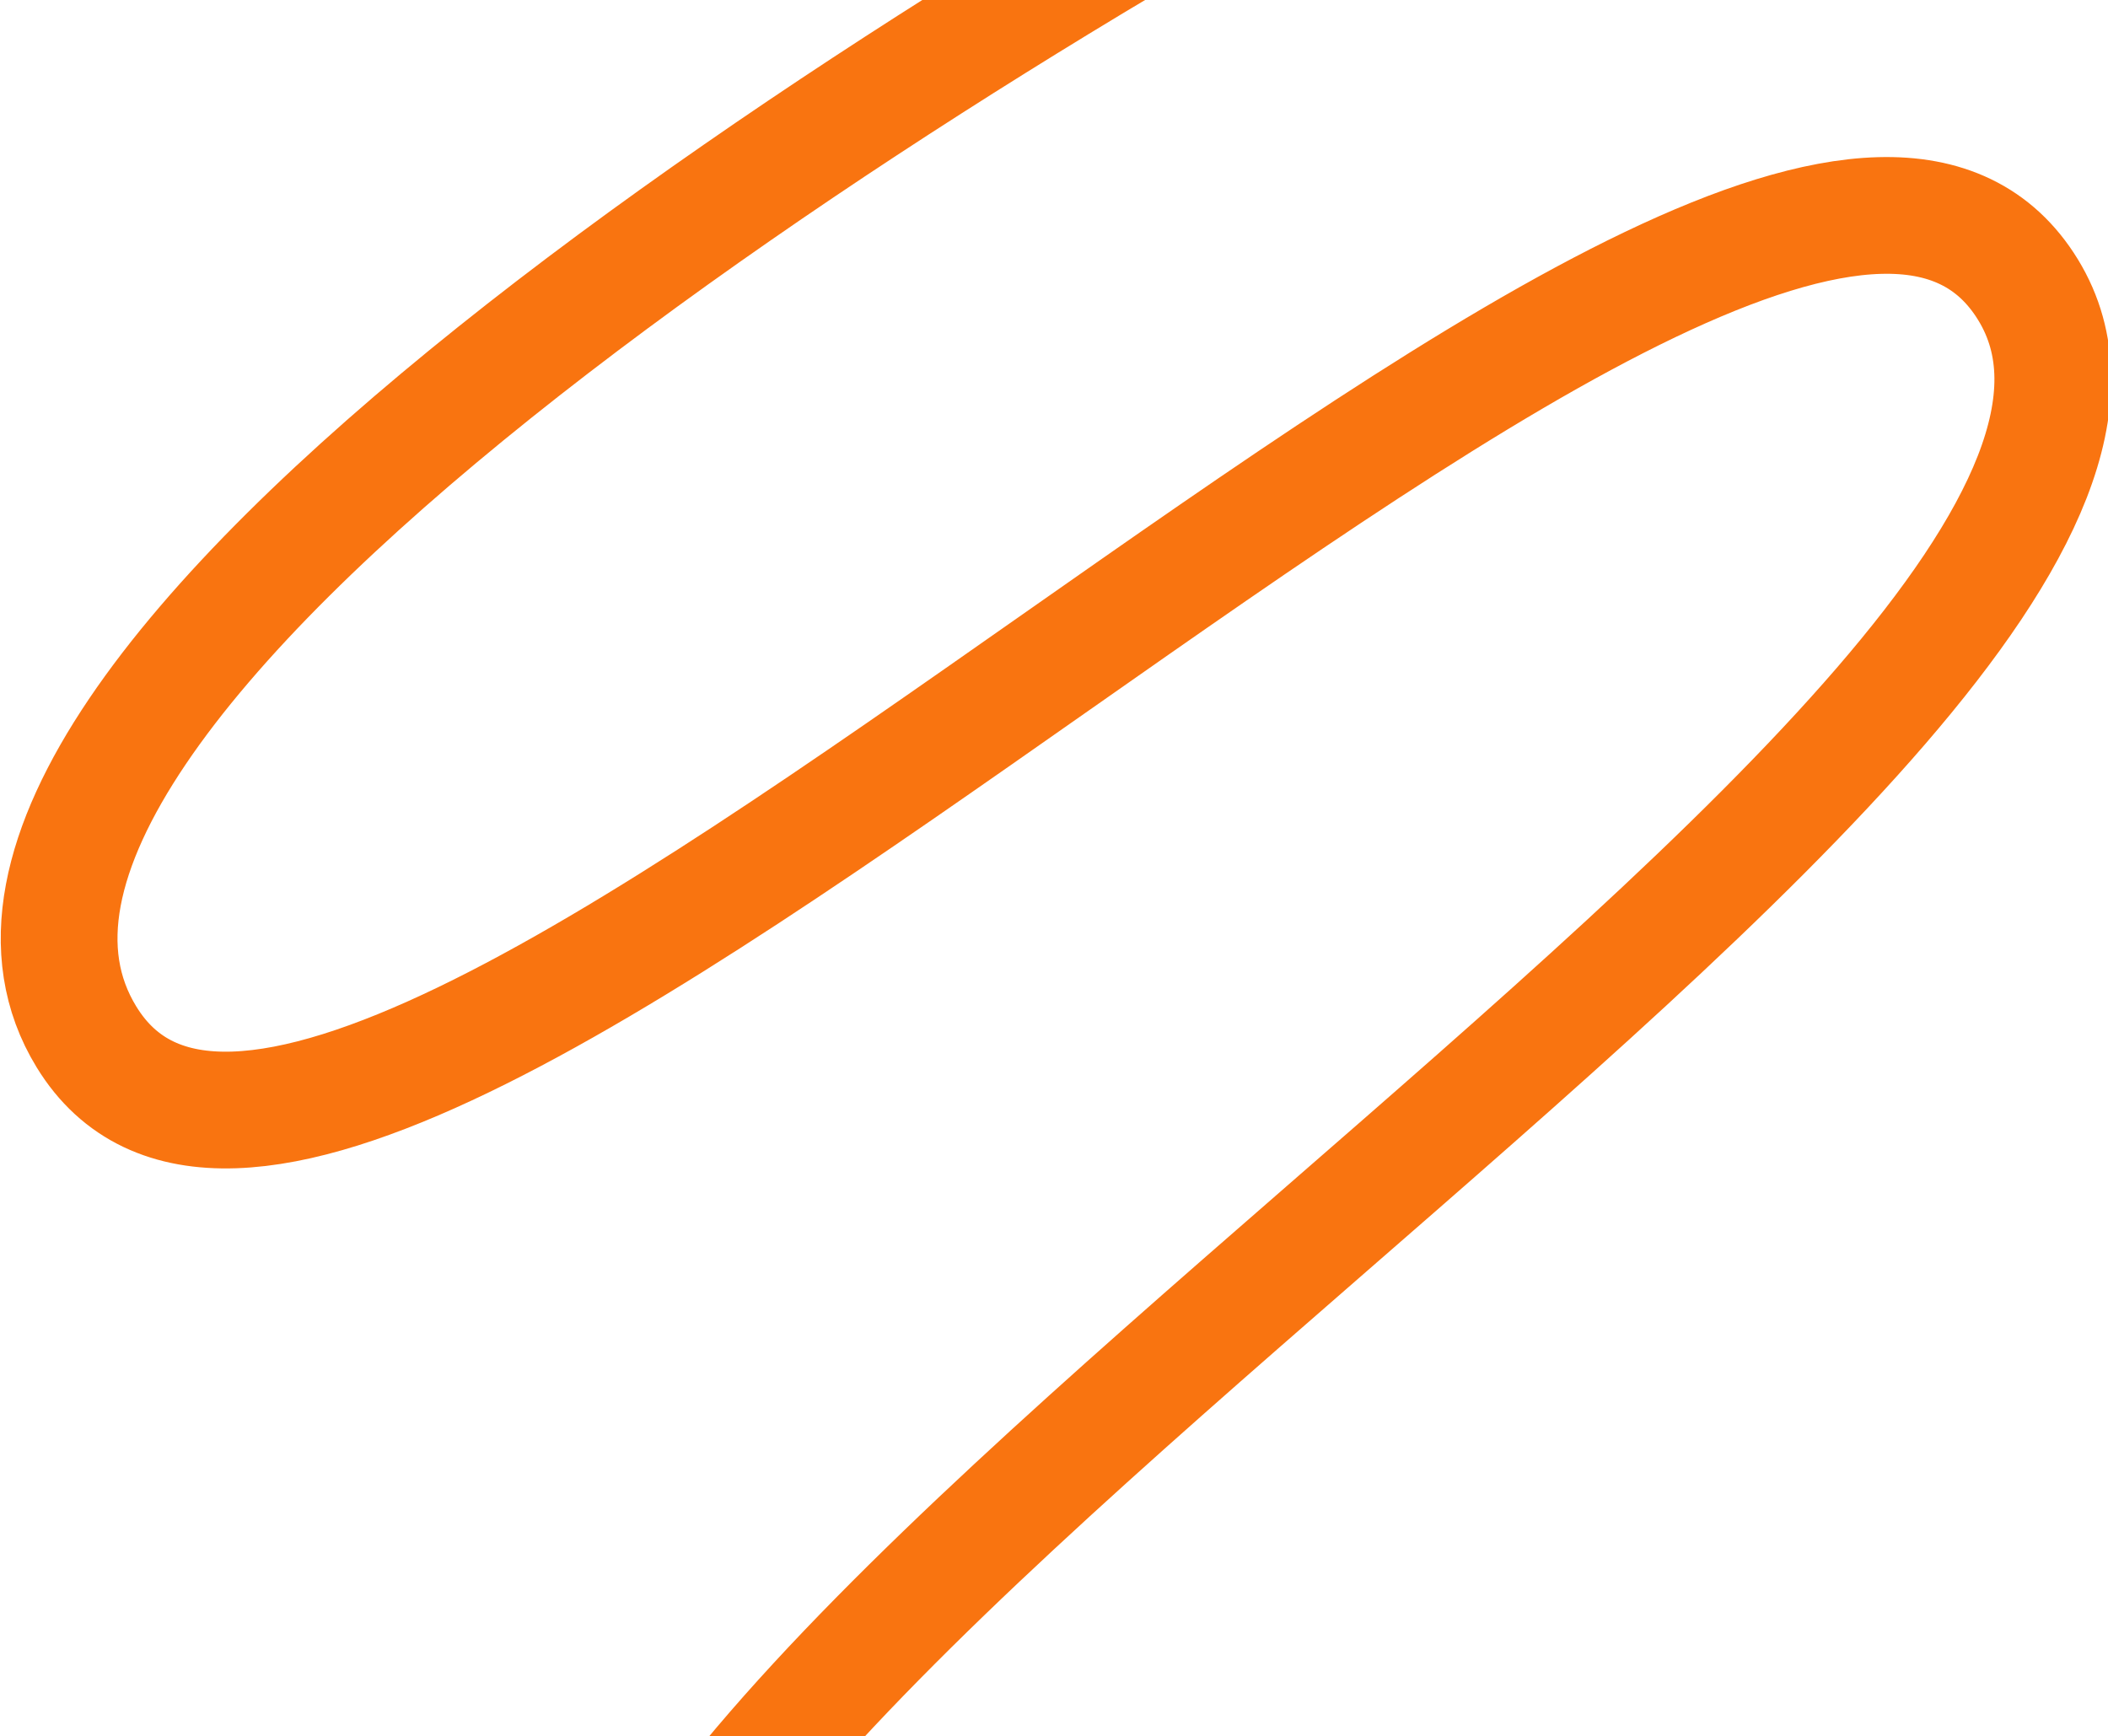
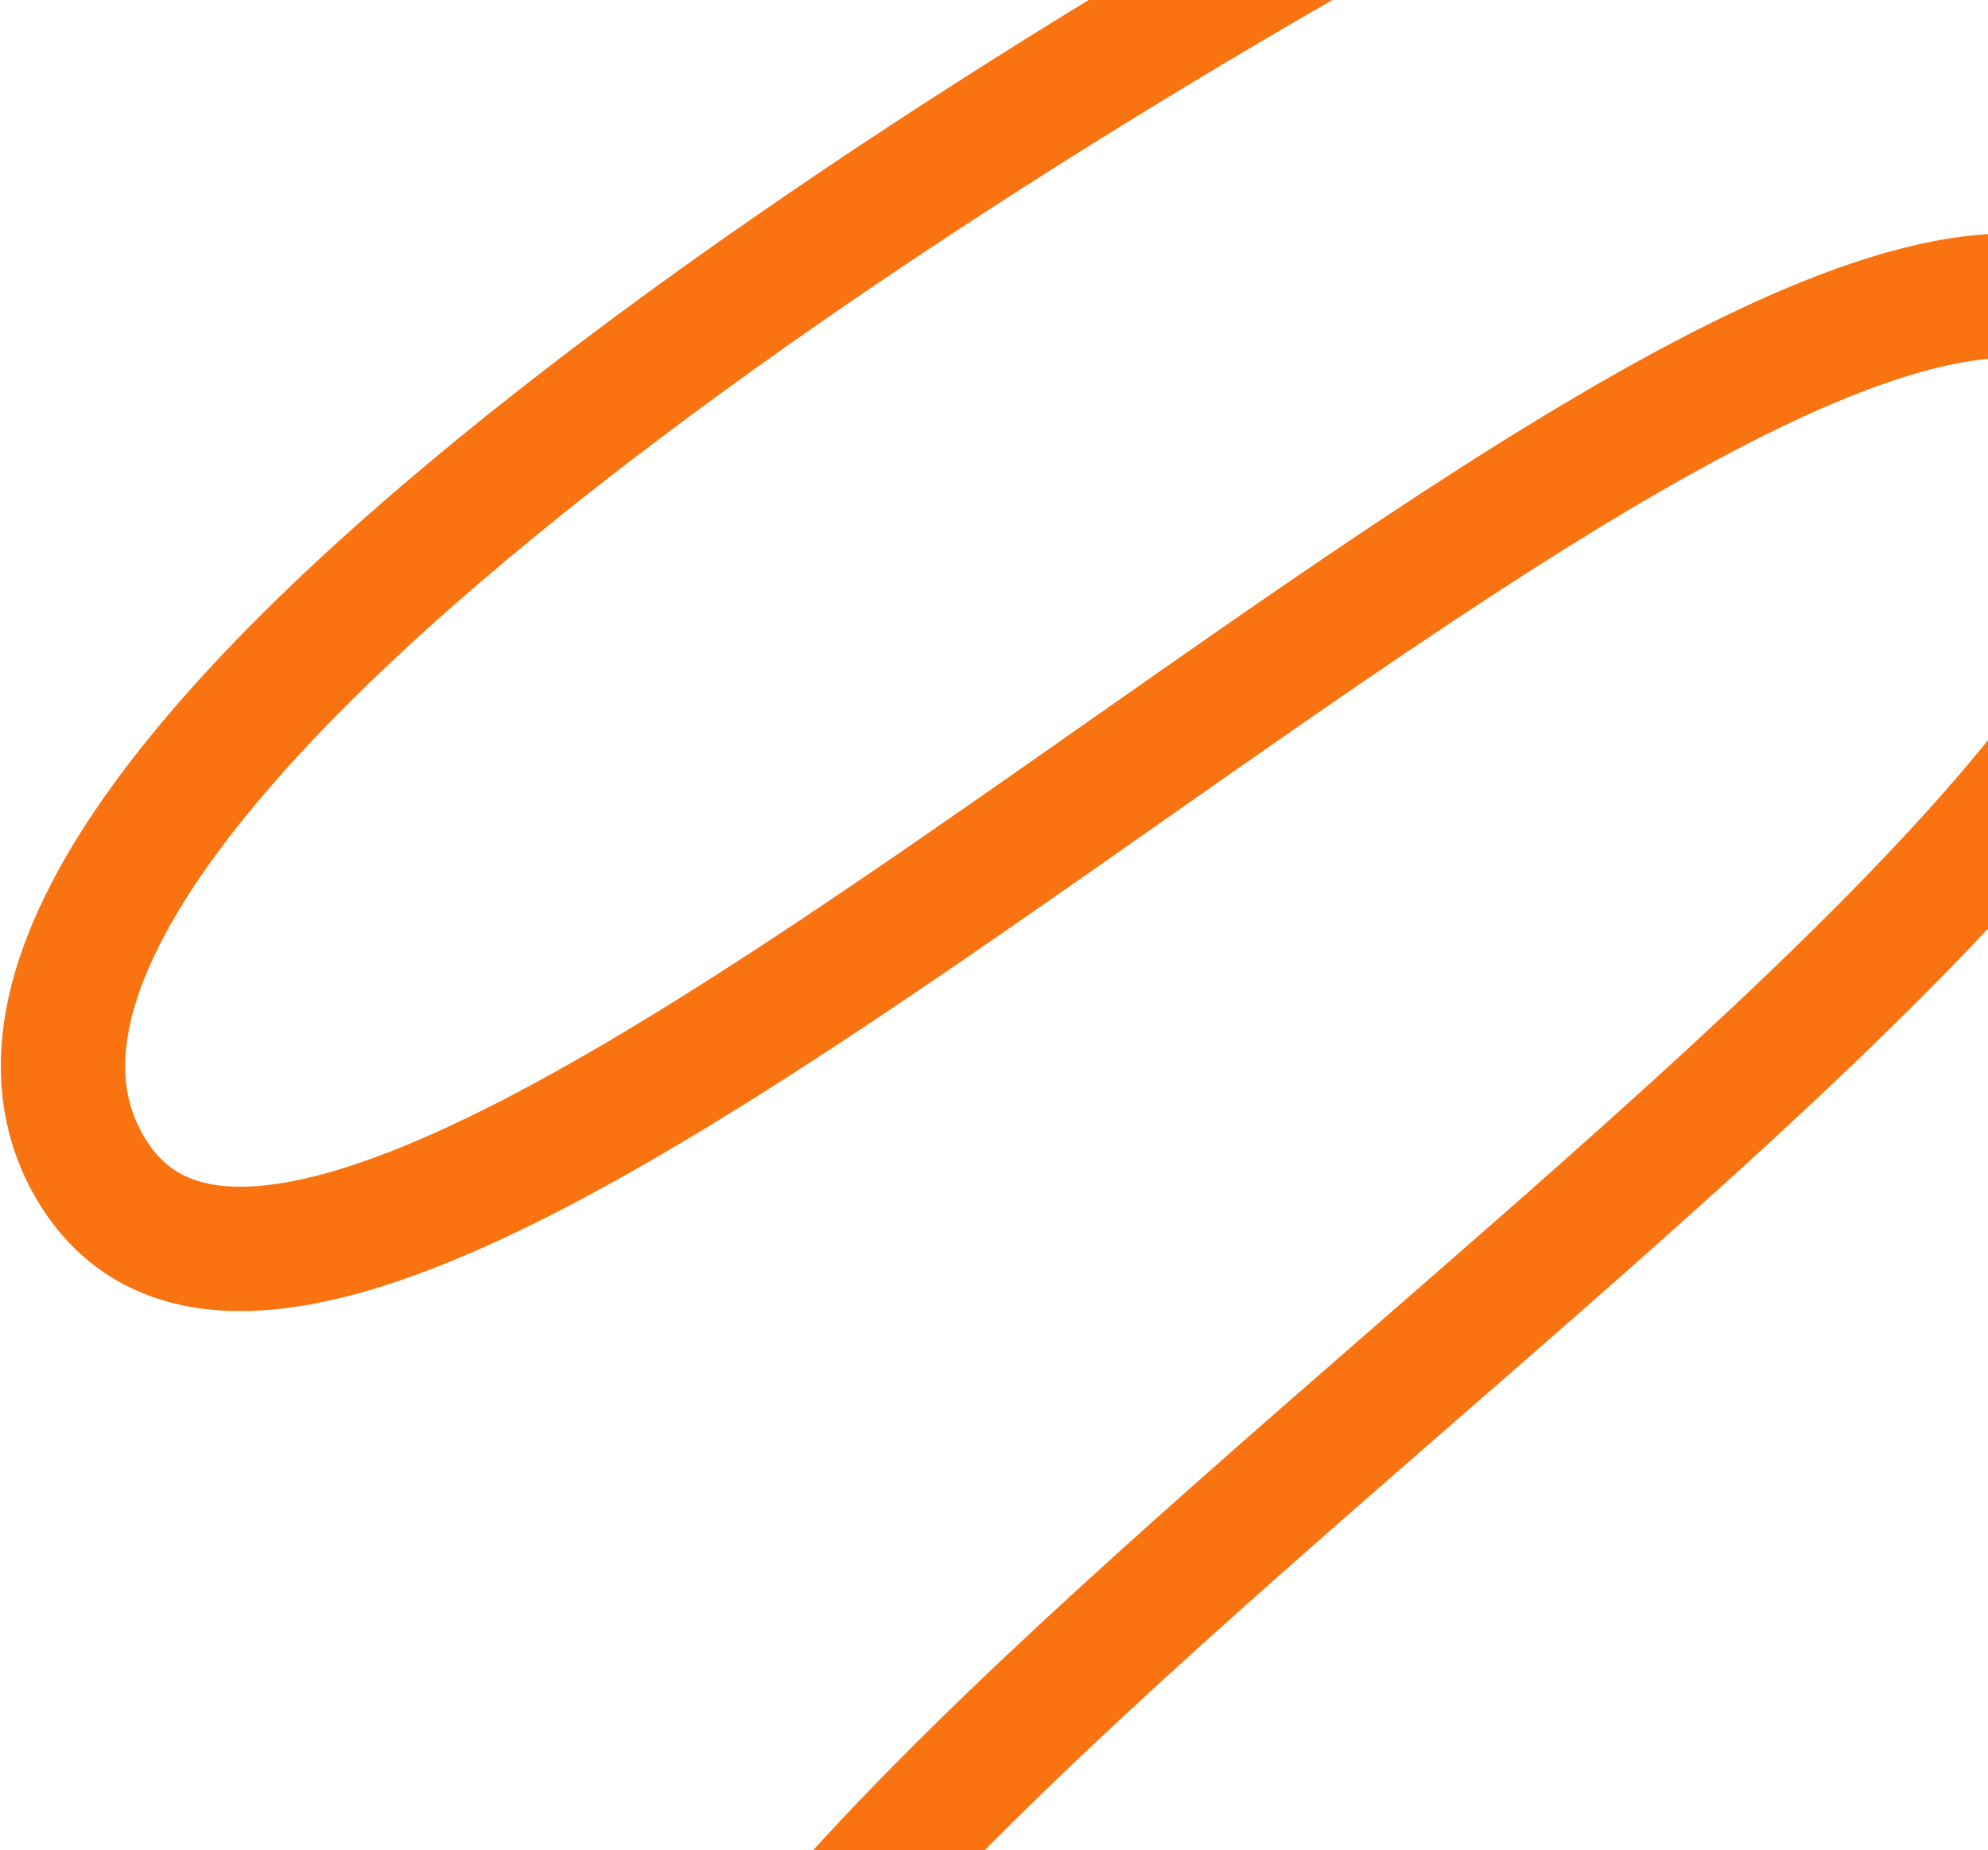
- <svg xmlns="http://www.w3.org/2000/svg" width="680" height="560" viewBox="0 0 680 560" fill="none">
-   <path d="M474.708 -80.628C297.615 11.738 -39.679 224.078 27.889 334.507C112.349 472.544 569.011 -45.767 654.22 93.493C739.429 232.754 111.407 562.686 199.461 706.596" stroke="#F97410" stroke-width="37.661" />
+ <svg xmlns="http://www.w3.org/2000/svg" width="602" height="560" viewBox="0 0 602 560" fill="none">
+   <path d="M474.708 -60.628C297.615 31.738 -39.679 244.078 27.889 354.507C112.349 492.544 569.011 -25.767 654.22 113.493C739.429 252.754 111.407 582.686 199.461 726.596" stroke="#F97410" stroke-width="37.661" />
</svg>
